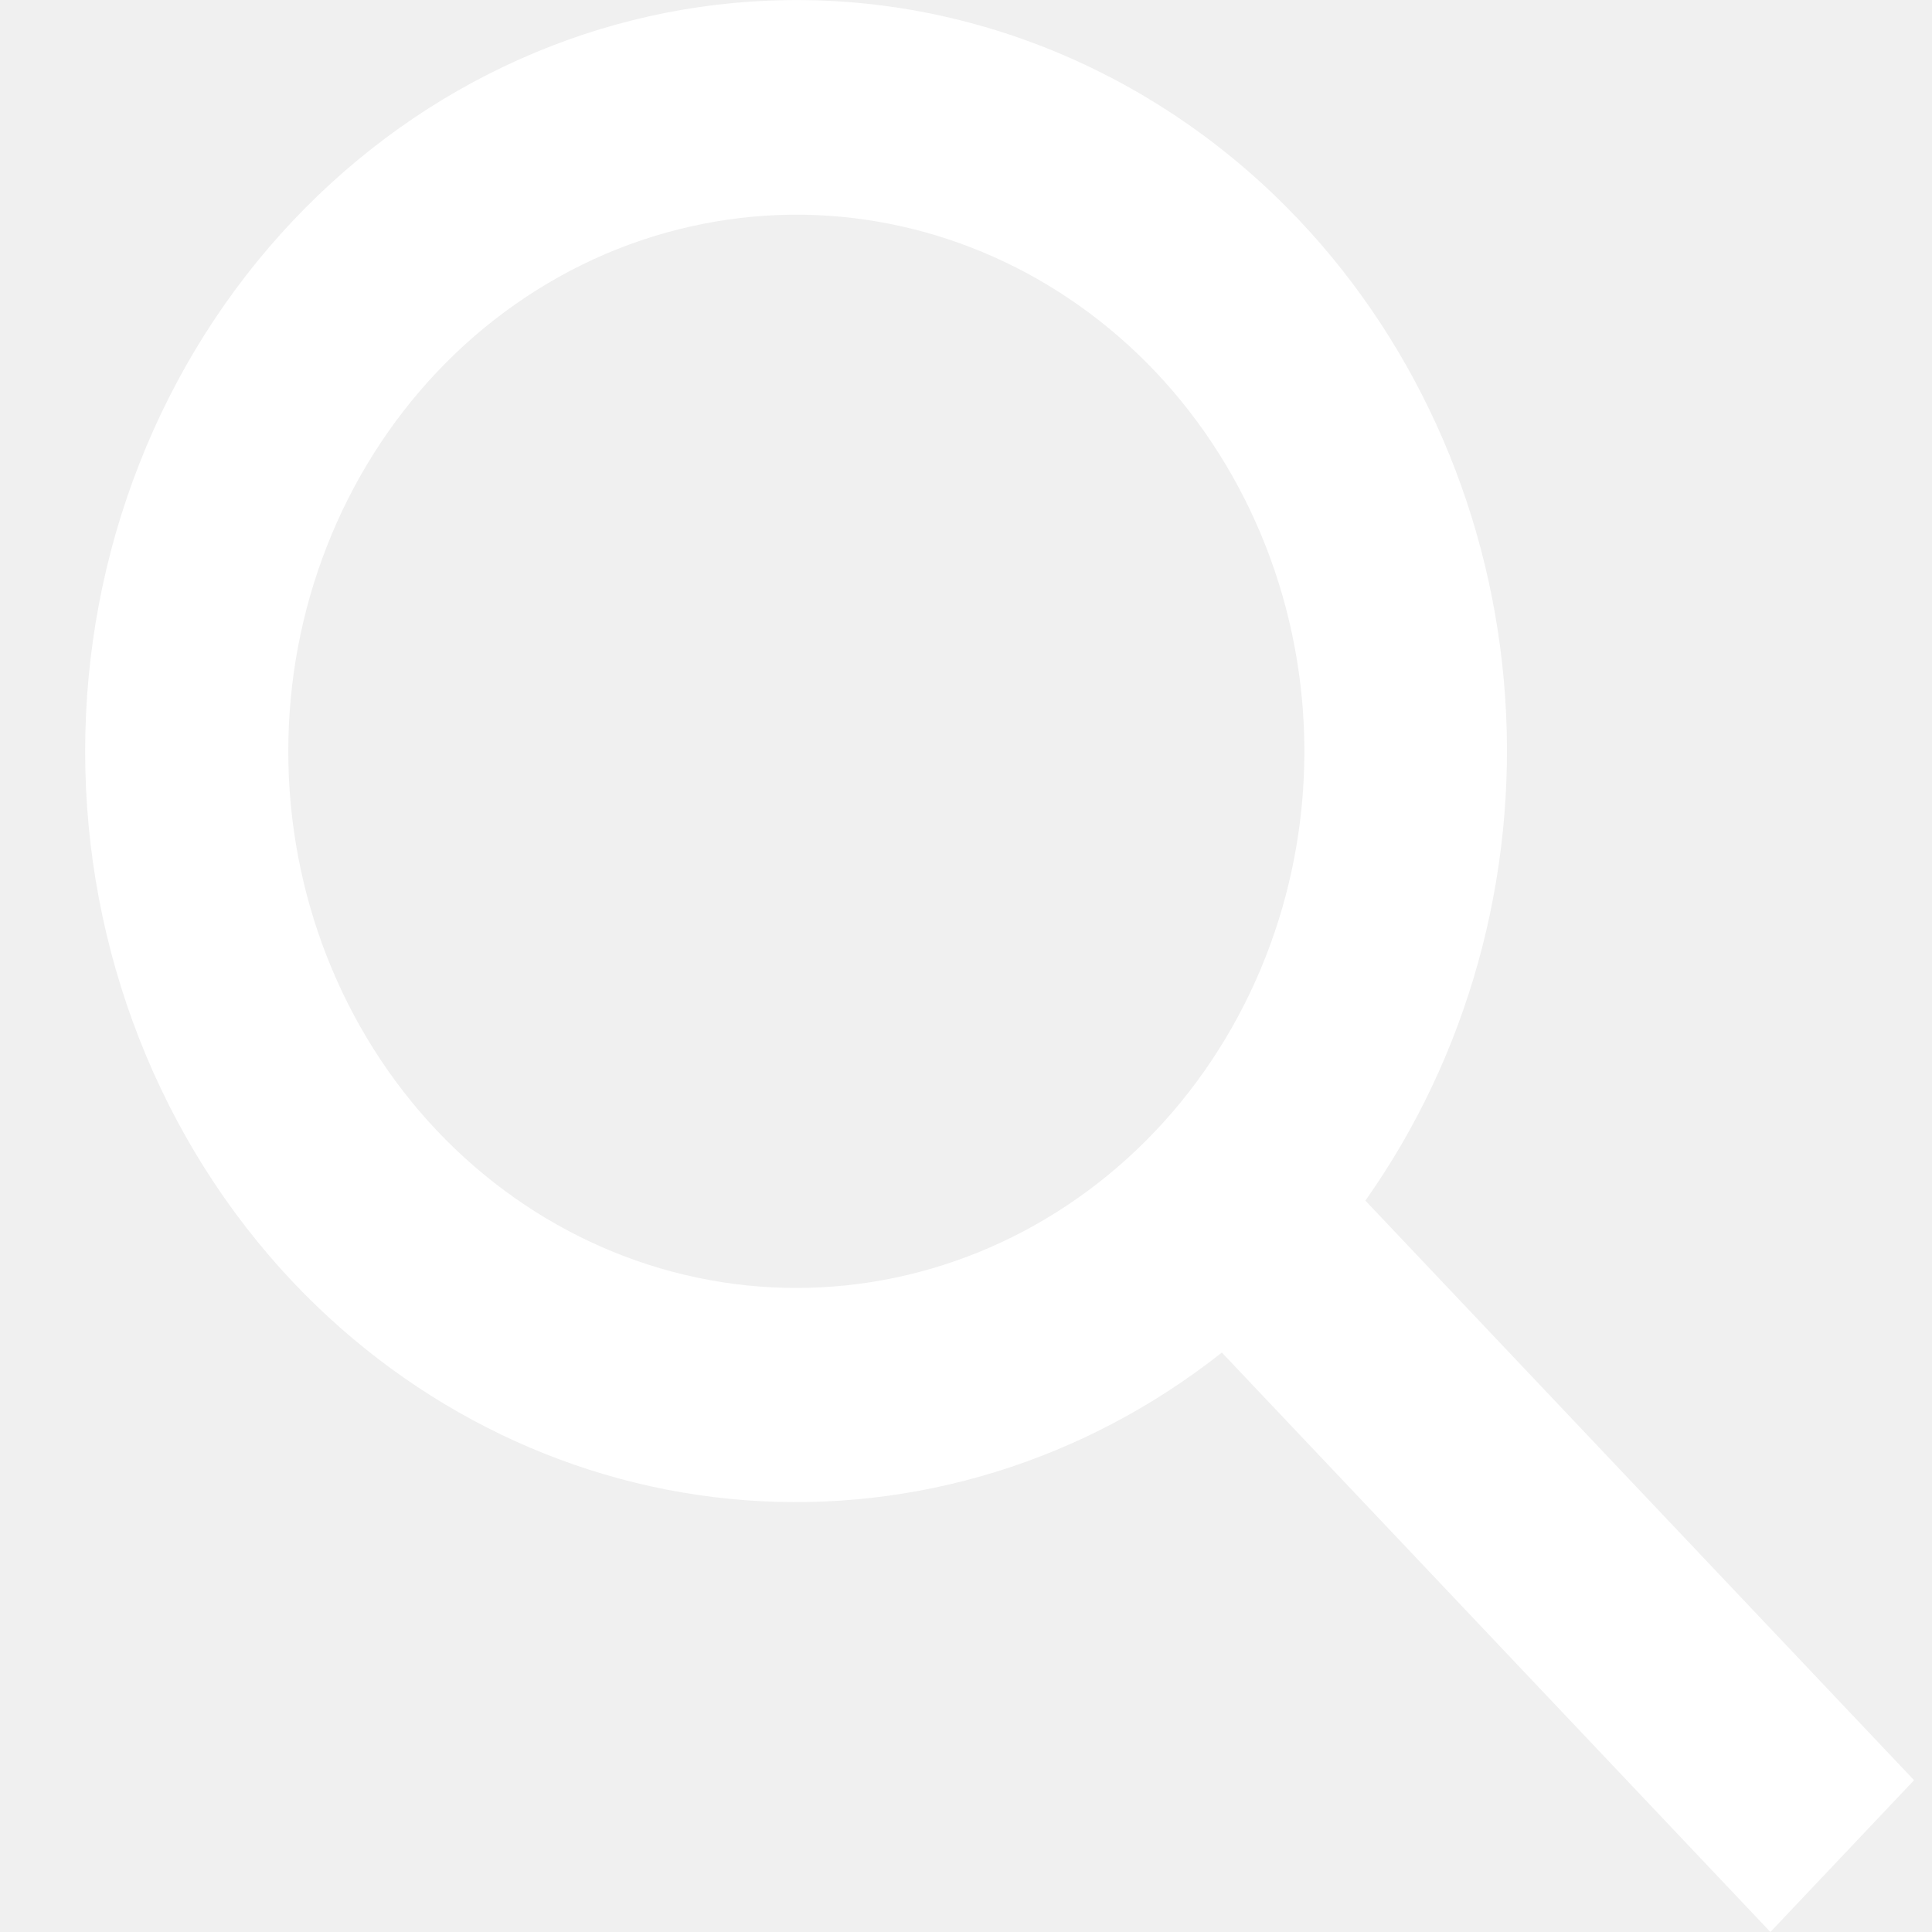
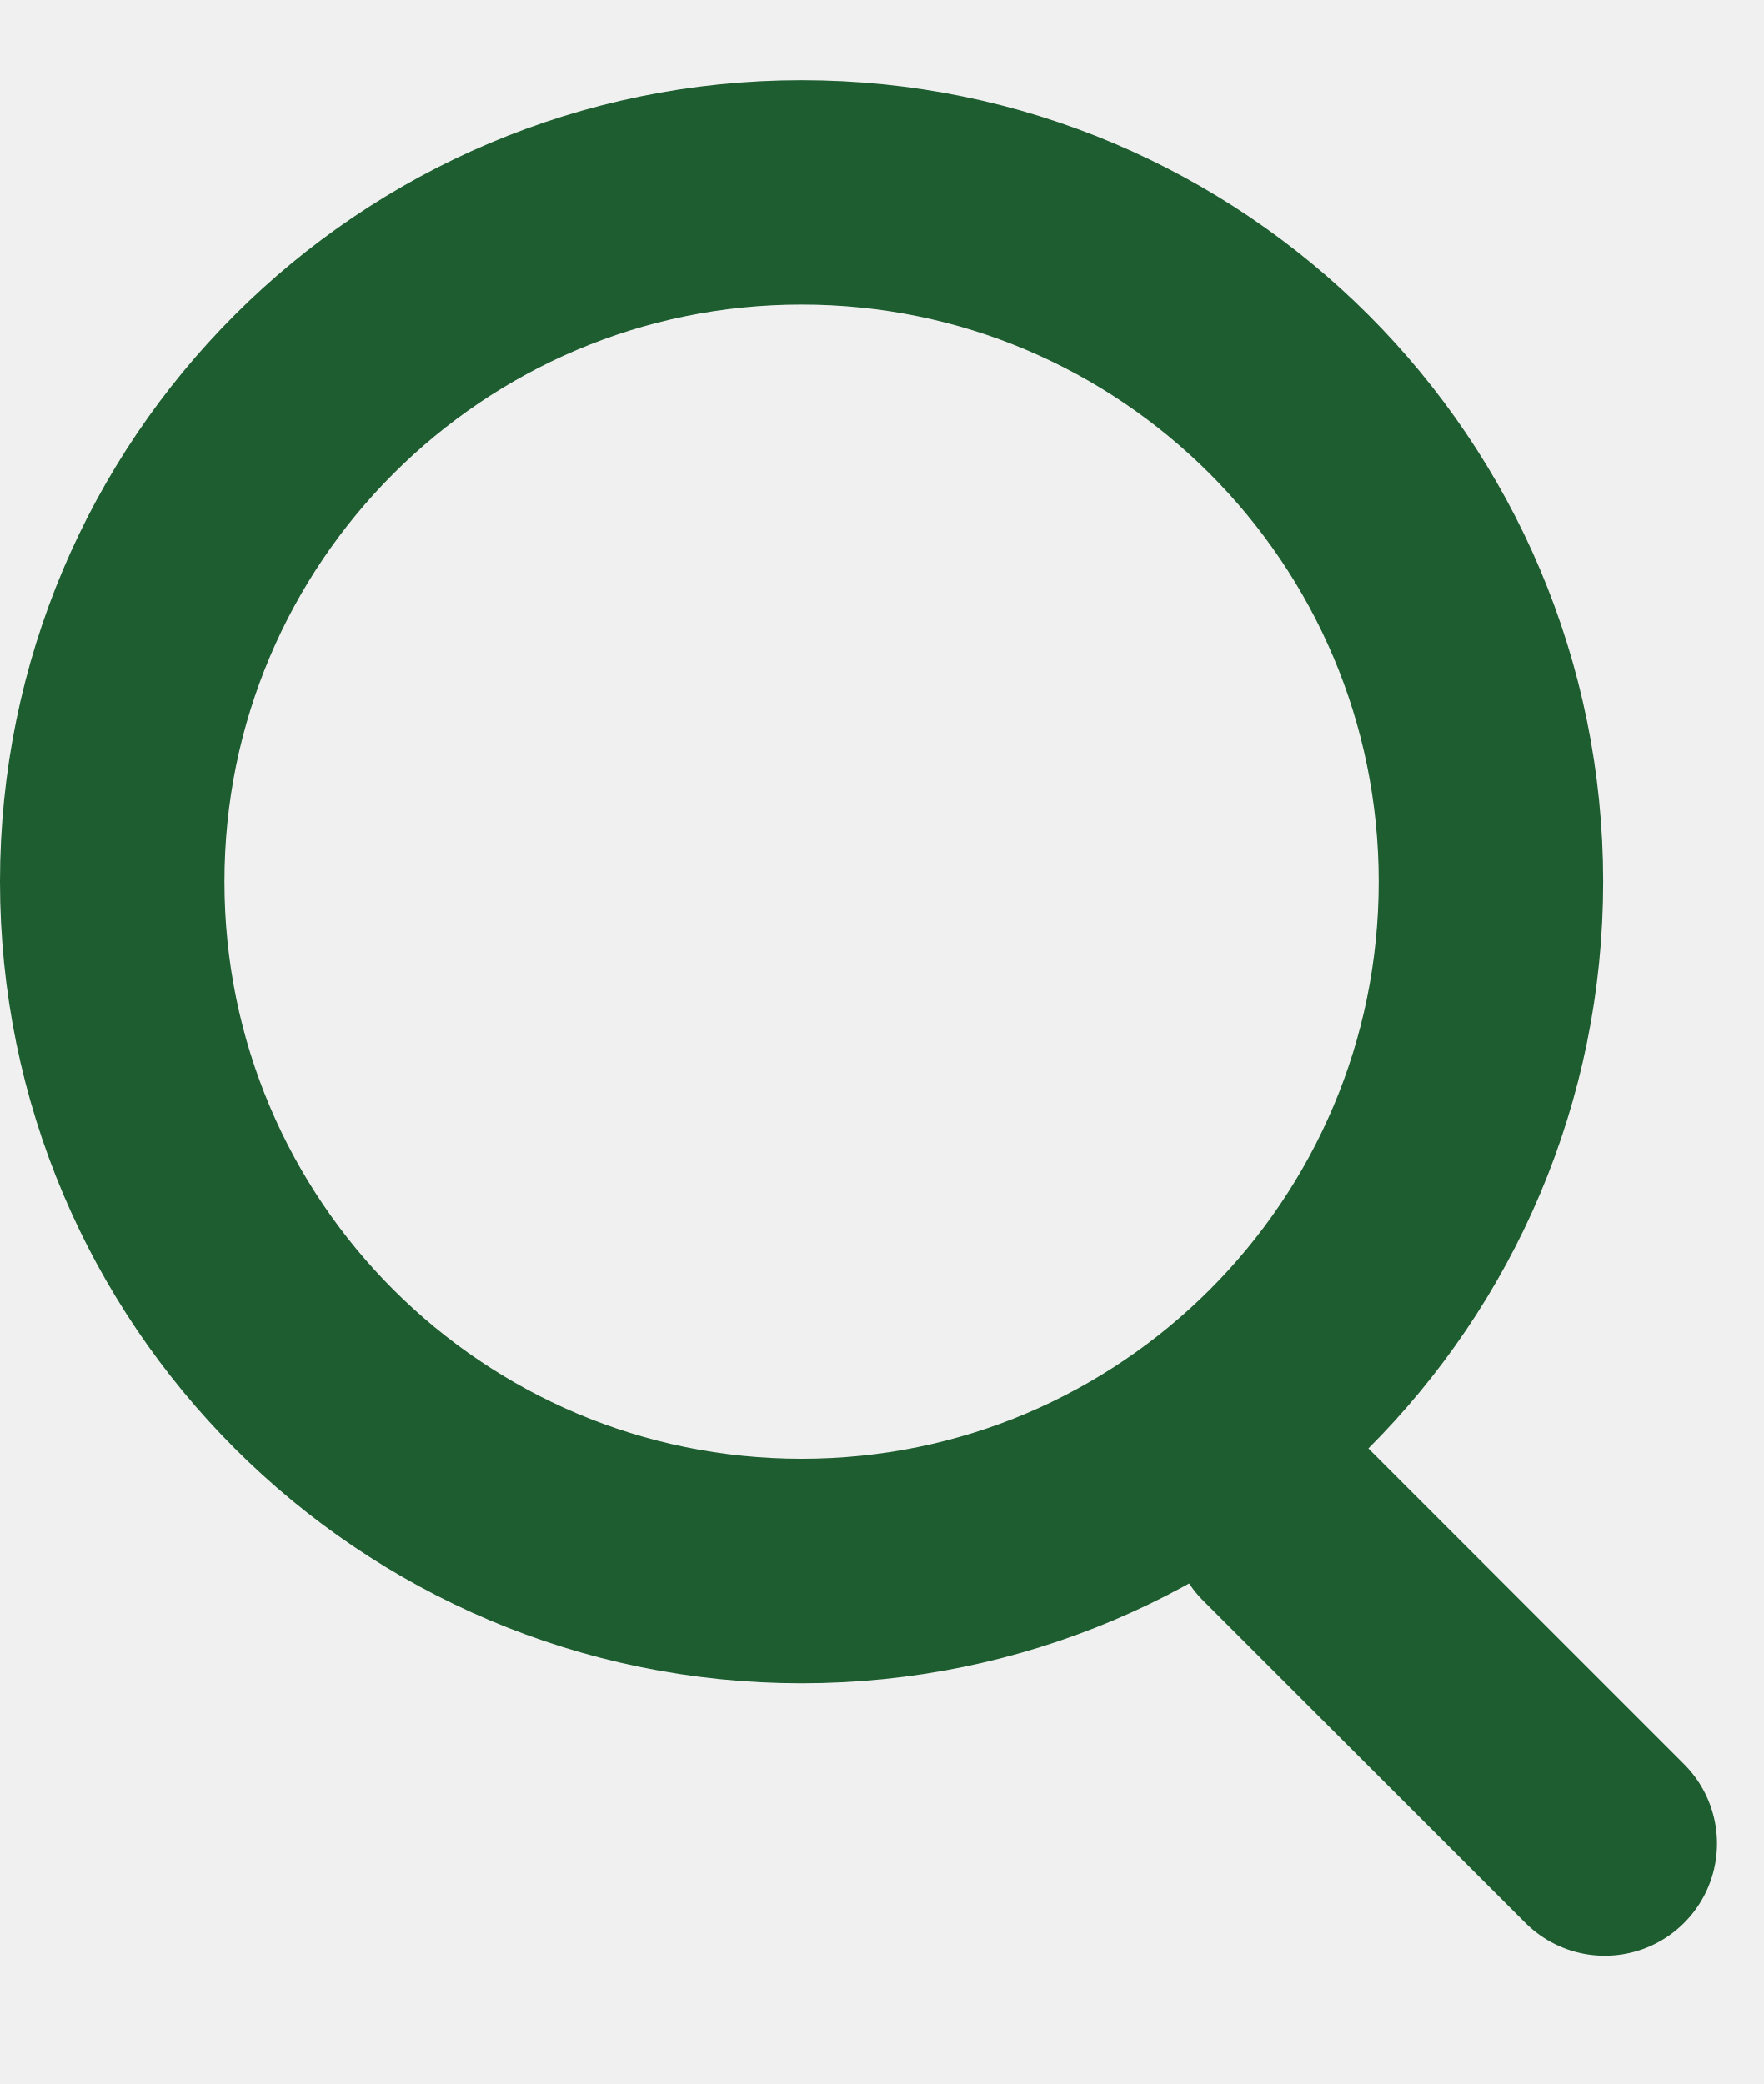
- <svg xmlns="http://www.w3.org/2000/svg" width="14" height="14" viewBox="0 0 14 14" fill="none">
-   <path d="M5.696 0.001C4.355 0.021 3.074 0.594 2.126 1.596C1.16 2.616 0.617 4.001 0.617 5.445C0.617 6.888 1.16 8.273 2.126 9.294C3.003 10.218 4.165 10.778 5.4 10.871C6.636 10.964 7.862 10.585 8.854 9.801L12.829 14L13.87 12.9L9.894 8.7C10.635 7.653 10.995 6.358 10.907 5.054C10.819 3.749 10.289 2.522 9.415 1.596C8.927 1.08 8.347 0.674 7.708 0.4C7.069 0.126 6.385 -0.01 5.696 0.001V0.001ZM5.824 1.556C6.782 1.571 7.696 1.98 8.374 2.695C9.064 3.425 9.452 4.414 9.452 5.445C9.452 6.476 9.064 7.465 8.374 8.194C7.683 8.923 6.747 9.333 5.77 9.333C4.794 9.333 3.858 8.923 3.167 8.194C2.477 7.465 2.089 6.476 2.089 5.445C2.089 4.414 2.477 3.425 3.167 2.695C3.515 2.327 3.93 2.037 4.386 1.841C4.842 1.646 5.331 1.549 5.824 1.556V1.556Z" fill="white" />
+ <svg xmlns="http://www.w3.org/2000/svg" width="11" height="13" viewBox="0 0 11 13" fill="none">
+   <circle cx="5" cy="5.5" r="4.3" stroke="#1D5D30" stroke-width="1.4" />
+   <line x1="10.01" y1="11.5" x2="8" y2="9.49" stroke="#1D5D30" stroke-width="1.4" stroke-linecap="round" />
</svg>
